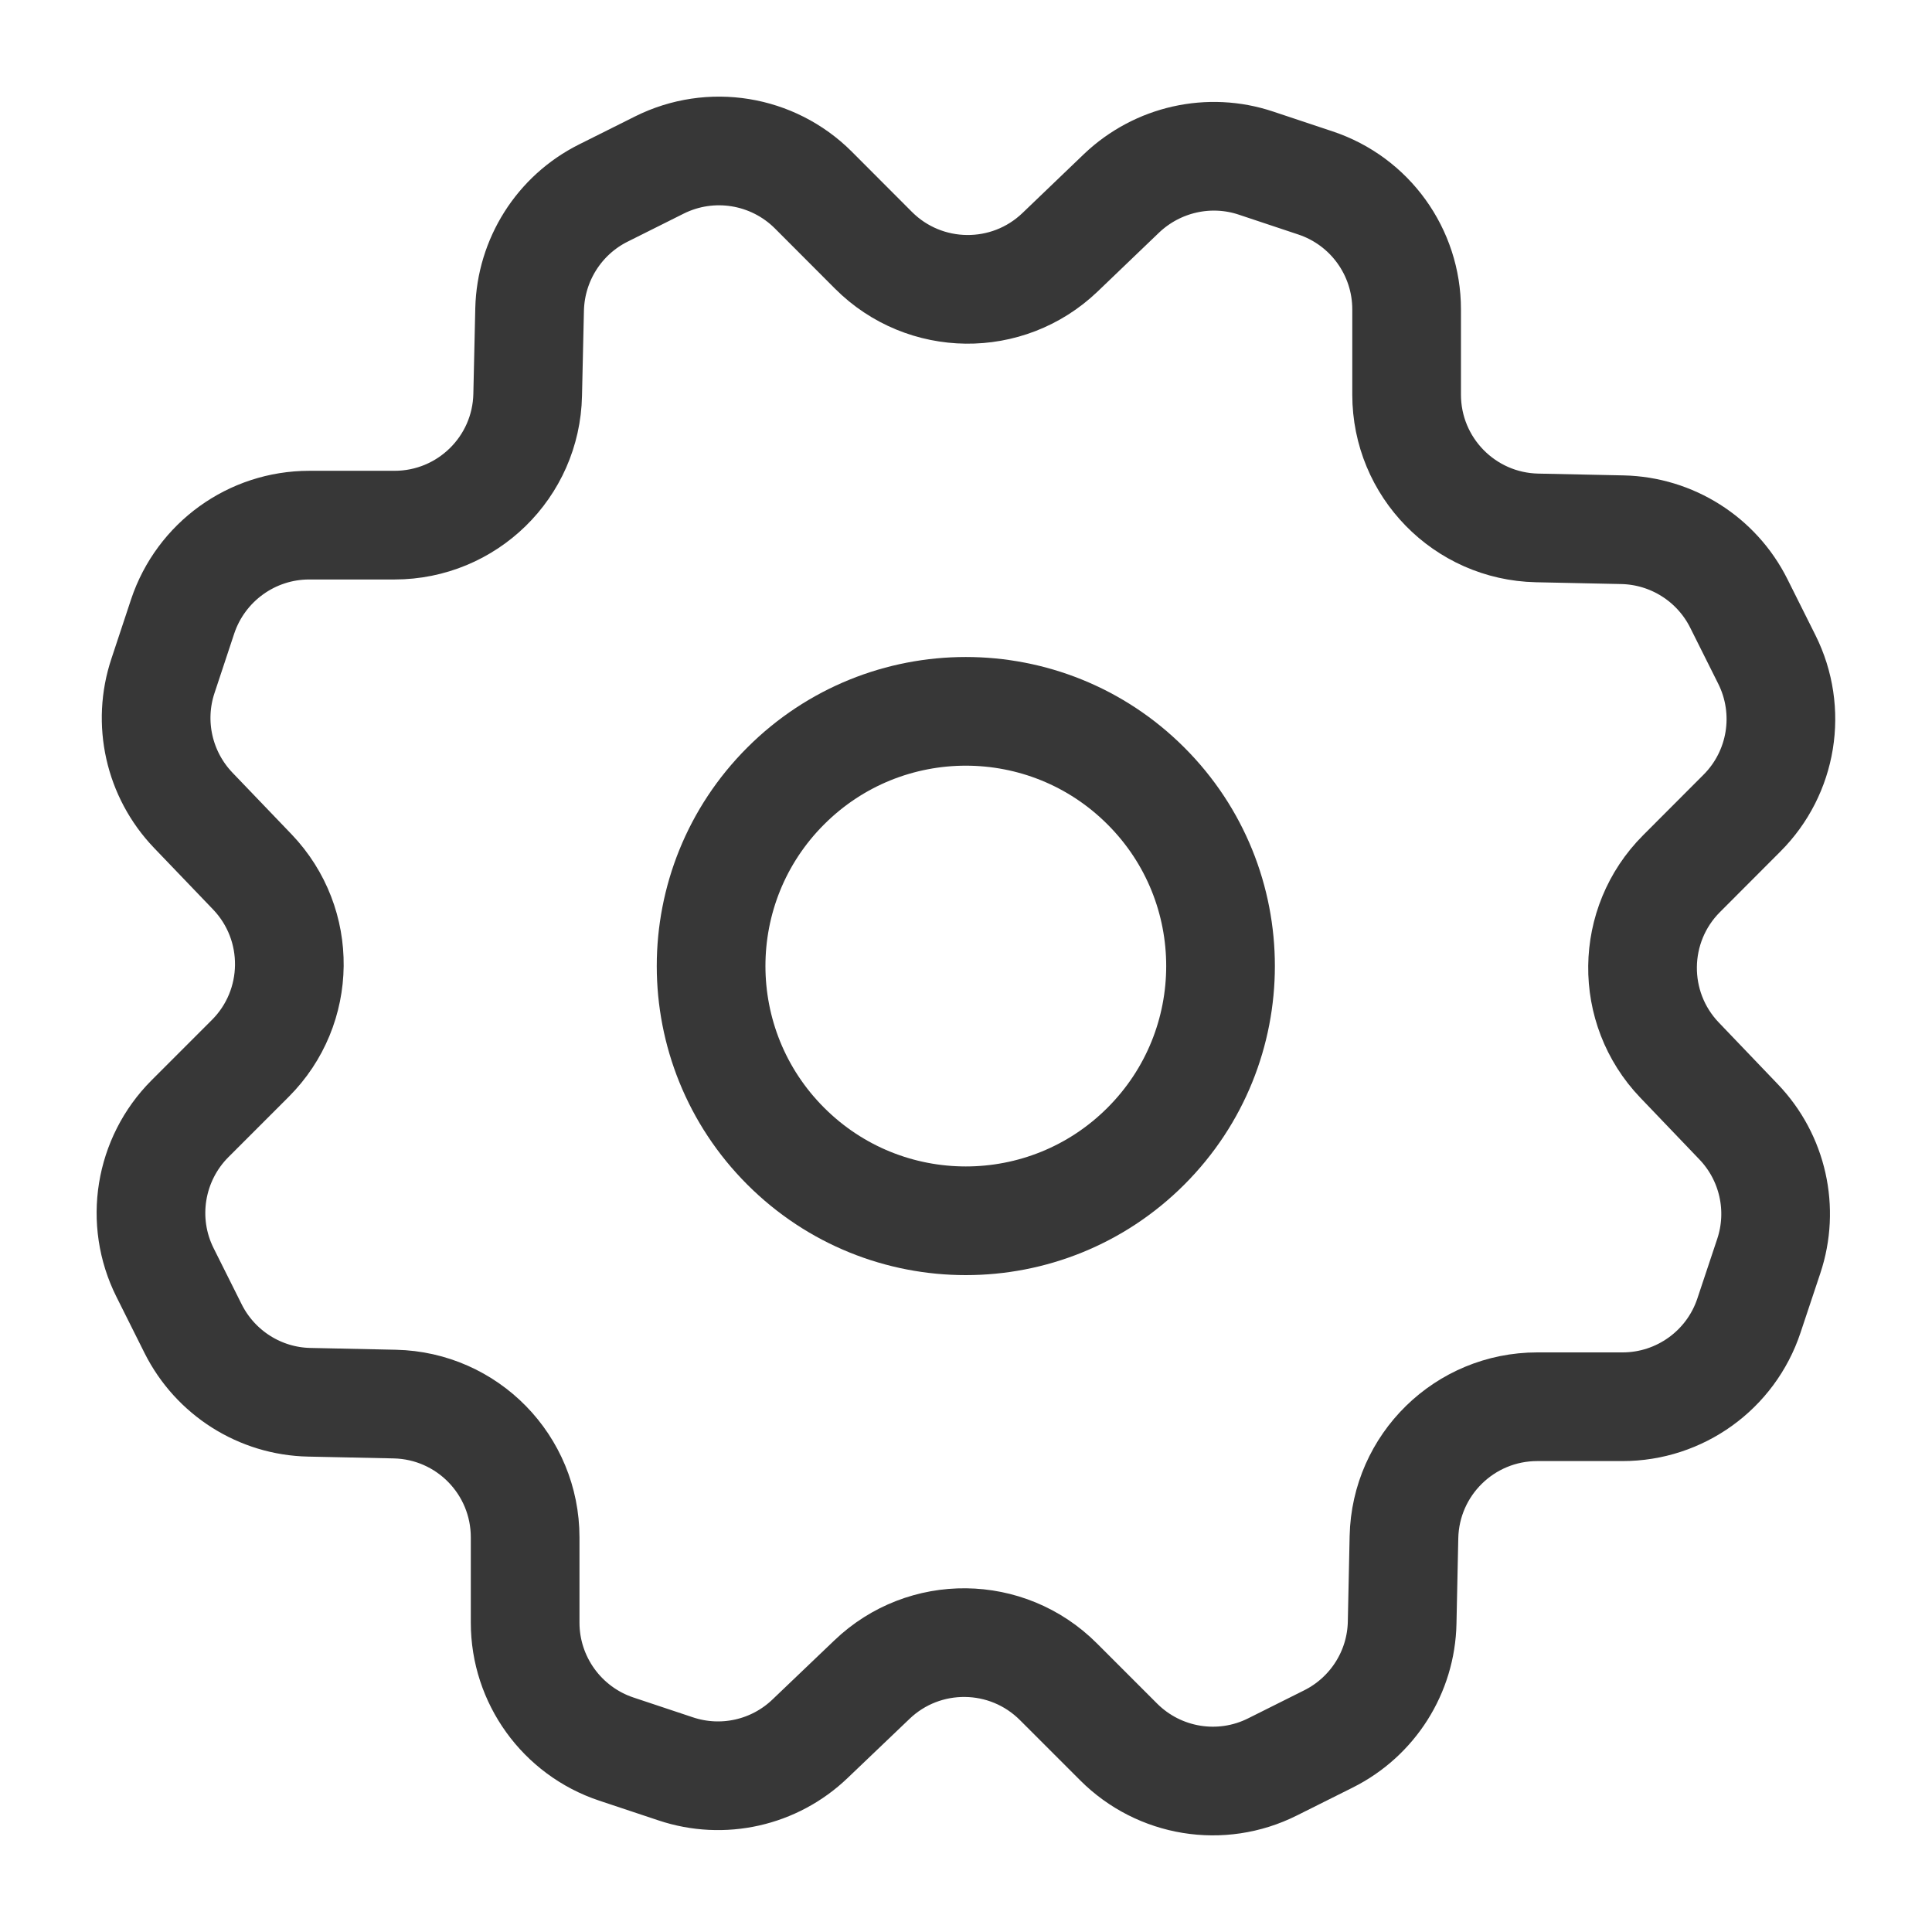
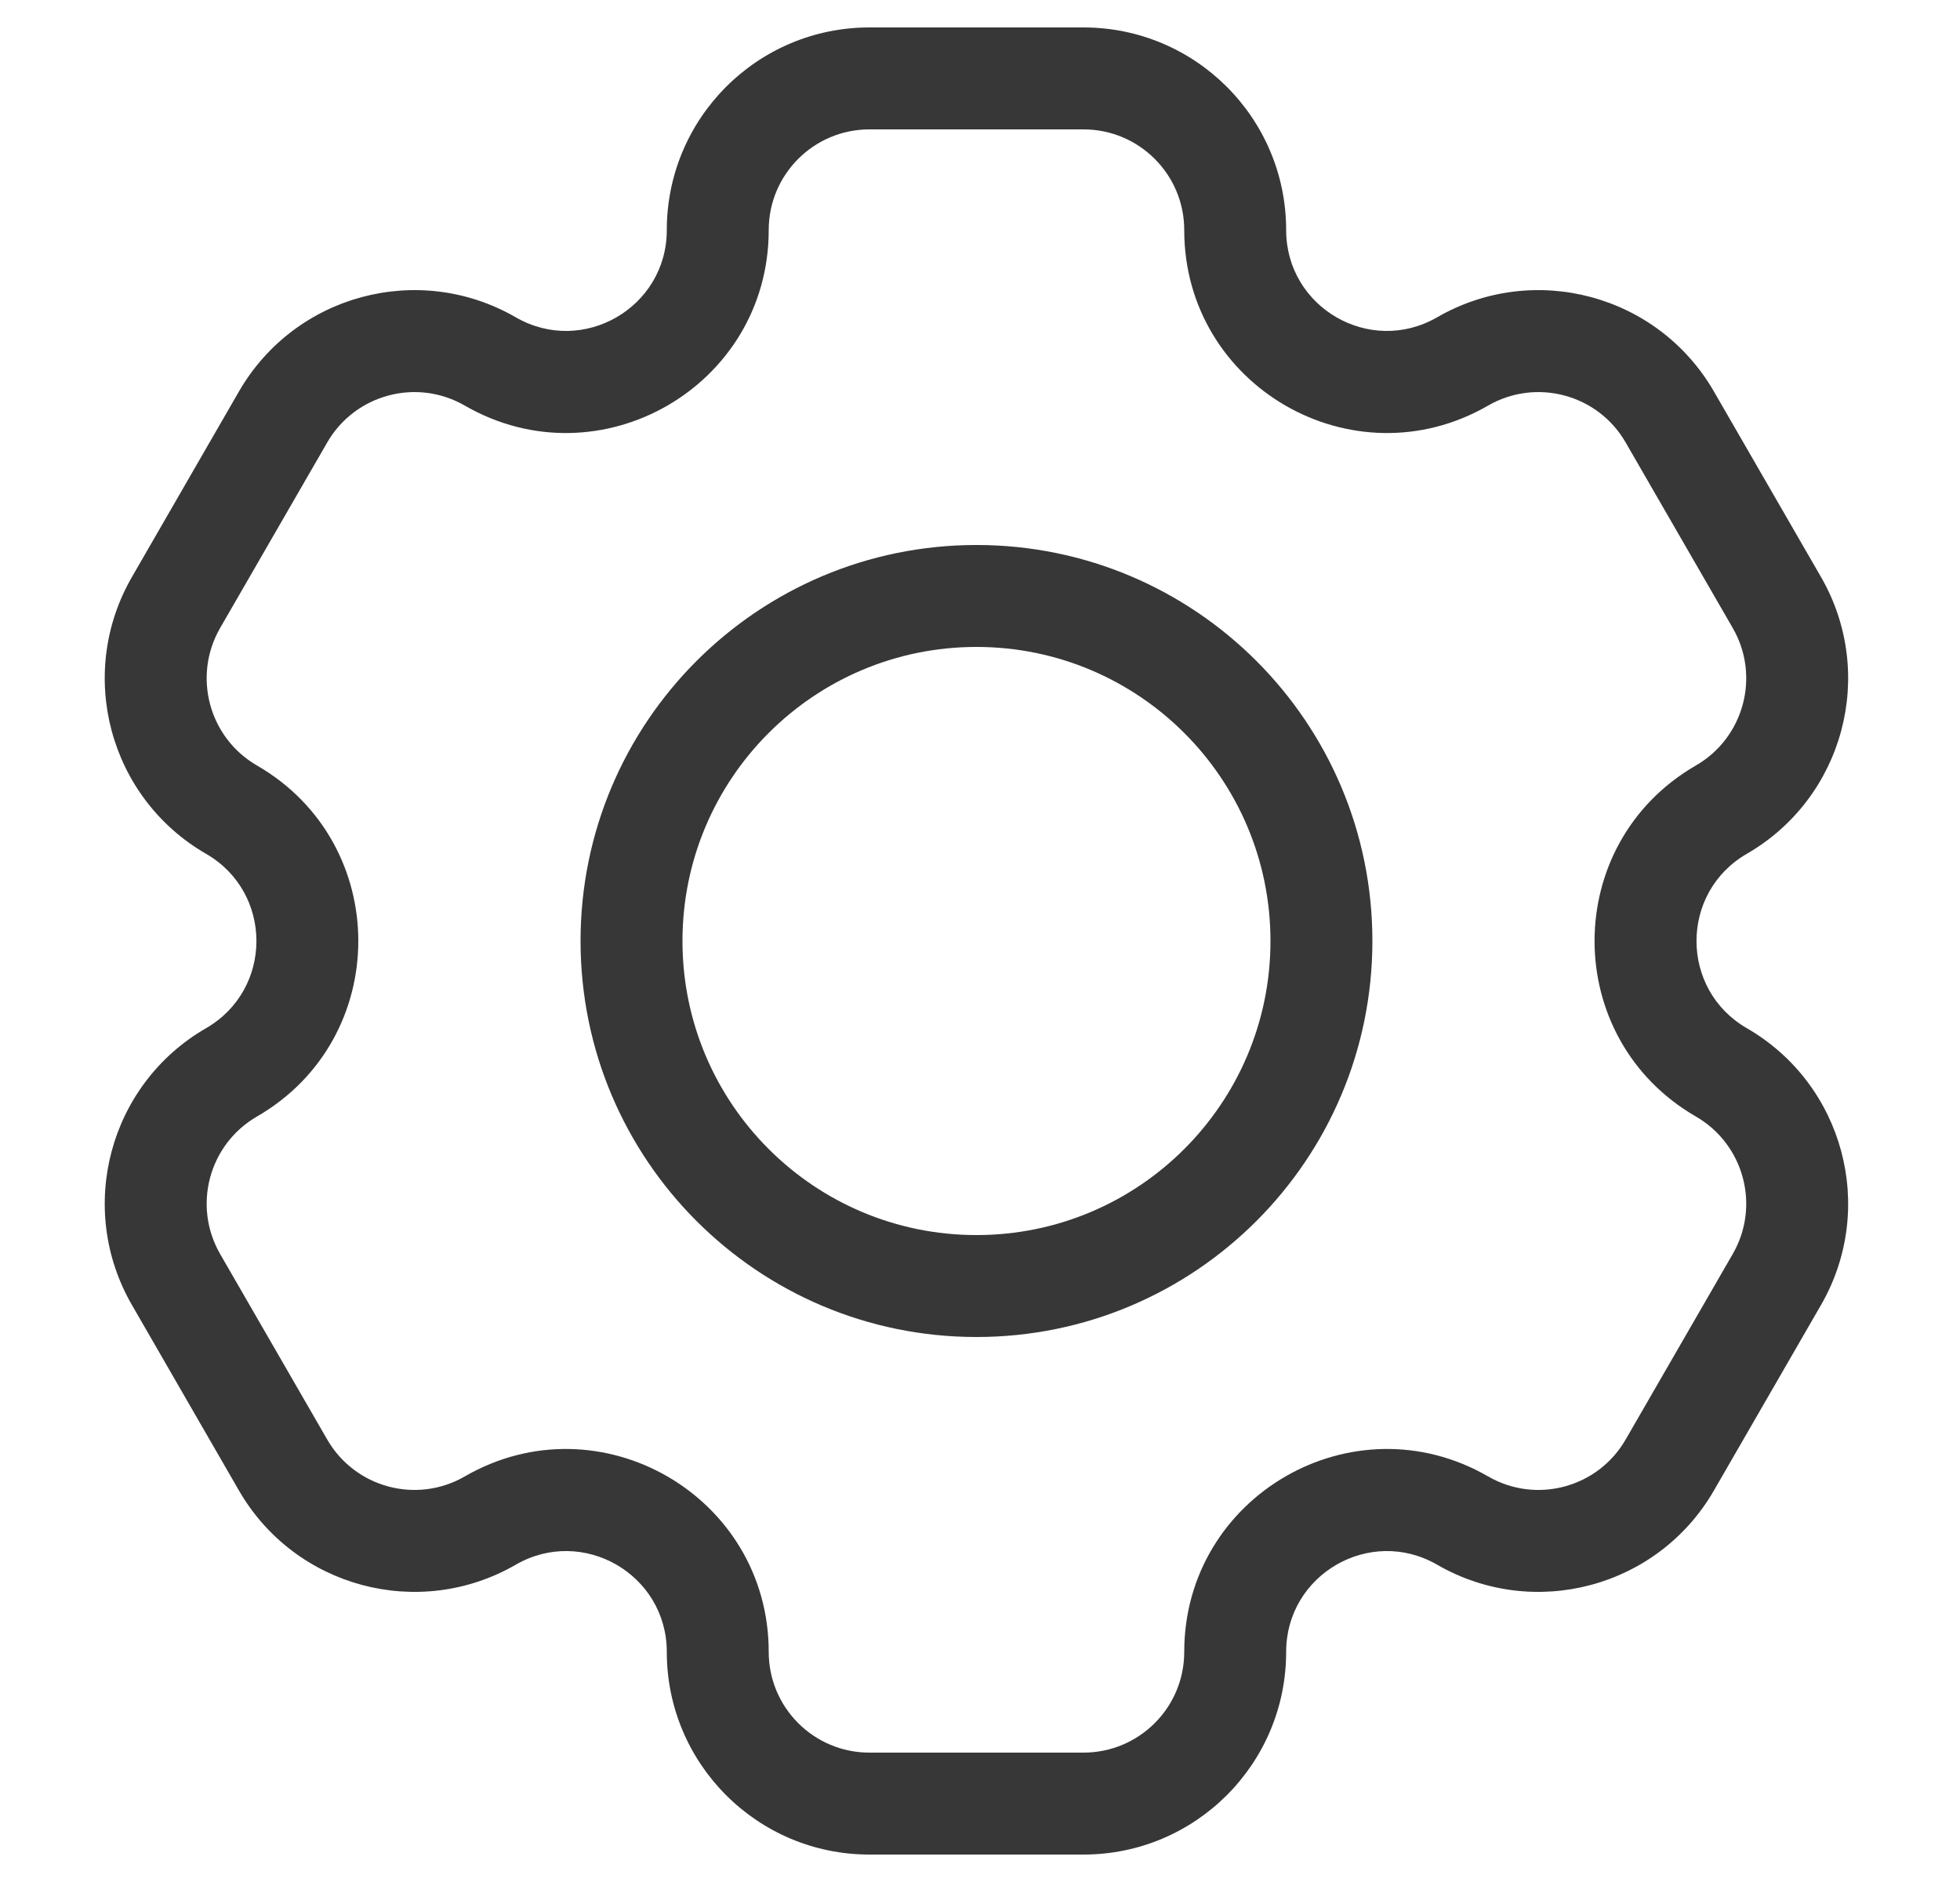
- <svg xmlns="http://www.w3.org/2000/svg" width="16" height="16" viewBox="0 0 16 16" fill="none">
-   <g id="Group">
-     <path id="Path" d="M9.49 6.509C10.314 7.332 10.314 8.668 9.49 9.492C8.666 10.316 7.331 10.316 6.507 9.492C5.683 8.668 5.683 7.332 6.507 6.509C7.331 5.685 8.666 5.685 9.49 6.509" stroke="#373737" stroke-width="0.9" stroke-linecap="round" stroke-linejoin="round" />
-     <path id="Path_2" fill-rule="evenodd" clip-rule="evenodd" d="M10.402 1.351L10.894 1.515C11.345 1.665 11.649 2.087 11.649 2.562V3.268C11.649 3.869 12.129 4.359 12.729 4.372L13.437 4.387C13.846 4.396 14.217 4.631 14.4 4.997L14.632 5.461C14.845 5.887 14.761 6.4 14.425 6.735L13.926 7.235C13.502 7.659 13.494 8.345 13.909 8.779L14.398 9.29C14.682 9.586 14.778 10.014 14.648 10.403L14.484 10.895C14.334 11.346 13.912 11.65 13.437 11.65H12.731C12.13 11.65 11.64 12.13 11.627 12.73L11.612 13.437C11.604 13.847 11.368 14.218 11.002 14.401L10.538 14.633C10.113 14.846 9.6 14.762 9.264 14.426L8.765 13.927C8.34 13.502 7.654 13.495 7.221 13.91L6.709 14.399C6.413 14.683 5.985 14.779 5.596 14.649L5.104 14.485C4.654 14.335 4.349 13.913 4.349 13.438V12.732C4.349 12.131 3.87 11.641 3.269 11.628L2.562 11.613C2.153 11.605 1.782 11.369 1.599 11.003L1.367 10.539C1.154 10.114 1.238 9.601 1.573 9.265L2.073 8.765C2.497 8.341 2.505 7.655 2.09 7.221L1.6 6.71C1.316 6.413 1.22 5.984 1.35 5.596L1.513 5.104C1.664 4.654 2.085 4.349 2.561 4.349H3.267C3.867 4.349 4.358 3.87 4.37 3.269L4.386 2.562C4.396 2.153 4.63 1.782 4.996 1.599L5.46 1.367C5.886 1.154 6.399 1.238 6.735 1.573L7.234 2.073C7.658 2.497 8.344 2.505 8.778 2.09L9.289 1.6C9.586 1.318 10.014 1.221 10.402 1.351V1.351Z" stroke="#373737" stroke-width="0.9" stroke-linecap="round" stroke-linejoin="round" />
-   </g>
+ <svg xmlns="http://www.w3.org/2000/svg" width="25" height="24" viewBox="0 0 25 24" fill="none">
+   <path fill-rule="evenodd" clip-rule="evenodd" d="M8.505 2.934C8.505 1.507 9.662 0.35 11.089 0.35H13.82C15.248 0.35 16.405 1.507 16.405 2.934C16.405 3.923 17.475 4.541 18.331 4.046C19.567 3.333 21.147 3.756 21.861 4.992L23.227 7.358C23.94 8.594 23.517 10.174 22.281 10.888C21.425 11.382 21.425 12.618 22.281 13.112C23.517 13.826 23.94 15.406 23.227 16.642L21.861 19.008C21.147 20.244 19.567 20.667 18.331 19.954C17.475 19.459 16.405 20.077 16.405 21.066C16.405 22.493 15.248 23.65 13.82 23.65H11.089C9.662 23.65 8.505 22.493 8.505 21.066C8.505 20.077 7.435 19.459 6.578 19.954C5.342 20.667 3.762 20.244 3.048 19.008L1.683 16.642C0.969 15.406 1.392 13.826 2.628 13.112C3.485 12.618 3.485 11.382 2.628 10.888C1.392 10.174 0.969 8.594 1.683 7.358L3.048 4.992C3.762 3.756 5.342 3.333 6.578 4.046C7.435 4.541 8.505 3.923 8.505 2.934ZM11.089 1.65C10.38 1.65 9.805 2.225 9.805 2.934C9.805 4.924 7.651 6.167 5.928 5.172C5.314 4.818 4.529 5.028 4.174 5.642L2.808 8.008C2.454 8.622 2.664 9.407 3.278 9.762C5.001 10.757 5.001 13.243 3.278 14.238C2.664 14.593 2.454 15.378 2.808 15.992L4.174 18.358C4.529 18.972 5.314 19.183 5.928 18.828C7.651 17.833 9.805 19.077 9.805 21.066C9.805 21.775 10.38 22.35 11.089 22.35H13.82C14.53 22.35 15.105 21.775 15.105 21.066C15.105 19.077 17.258 17.833 18.981 18.828C19.595 19.183 20.381 18.972 20.735 18.358L22.101 15.992C22.456 15.378 22.245 14.593 21.631 14.238C19.908 13.243 19.908 10.757 21.631 9.762C22.245 9.407 22.456 8.622 22.101 8.008L20.735 5.642C20.381 5.028 19.595 4.818 18.981 5.172C17.258 6.167 15.105 4.924 15.105 2.934C15.105 2.225 14.53 1.65 13.82 1.65H11.089ZM12.455 8.25C10.384 8.25 8.705 9.929 8.705 12C8.705 14.071 10.384 15.75 12.455 15.75C14.526 15.75 16.205 14.071 16.205 12C16.205 9.929 14.526 8.25 12.455 8.25ZM7.405 12C7.405 9.211 9.666 6.95 12.455 6.95C15.244 6.95 17.505 9.211 17.505 12C17.505 14.789 15.244 17.05 12.455 17.05C9.666 17.05 7.405 14.789 7.405 12Z" fill="#373737" />
</svg>
